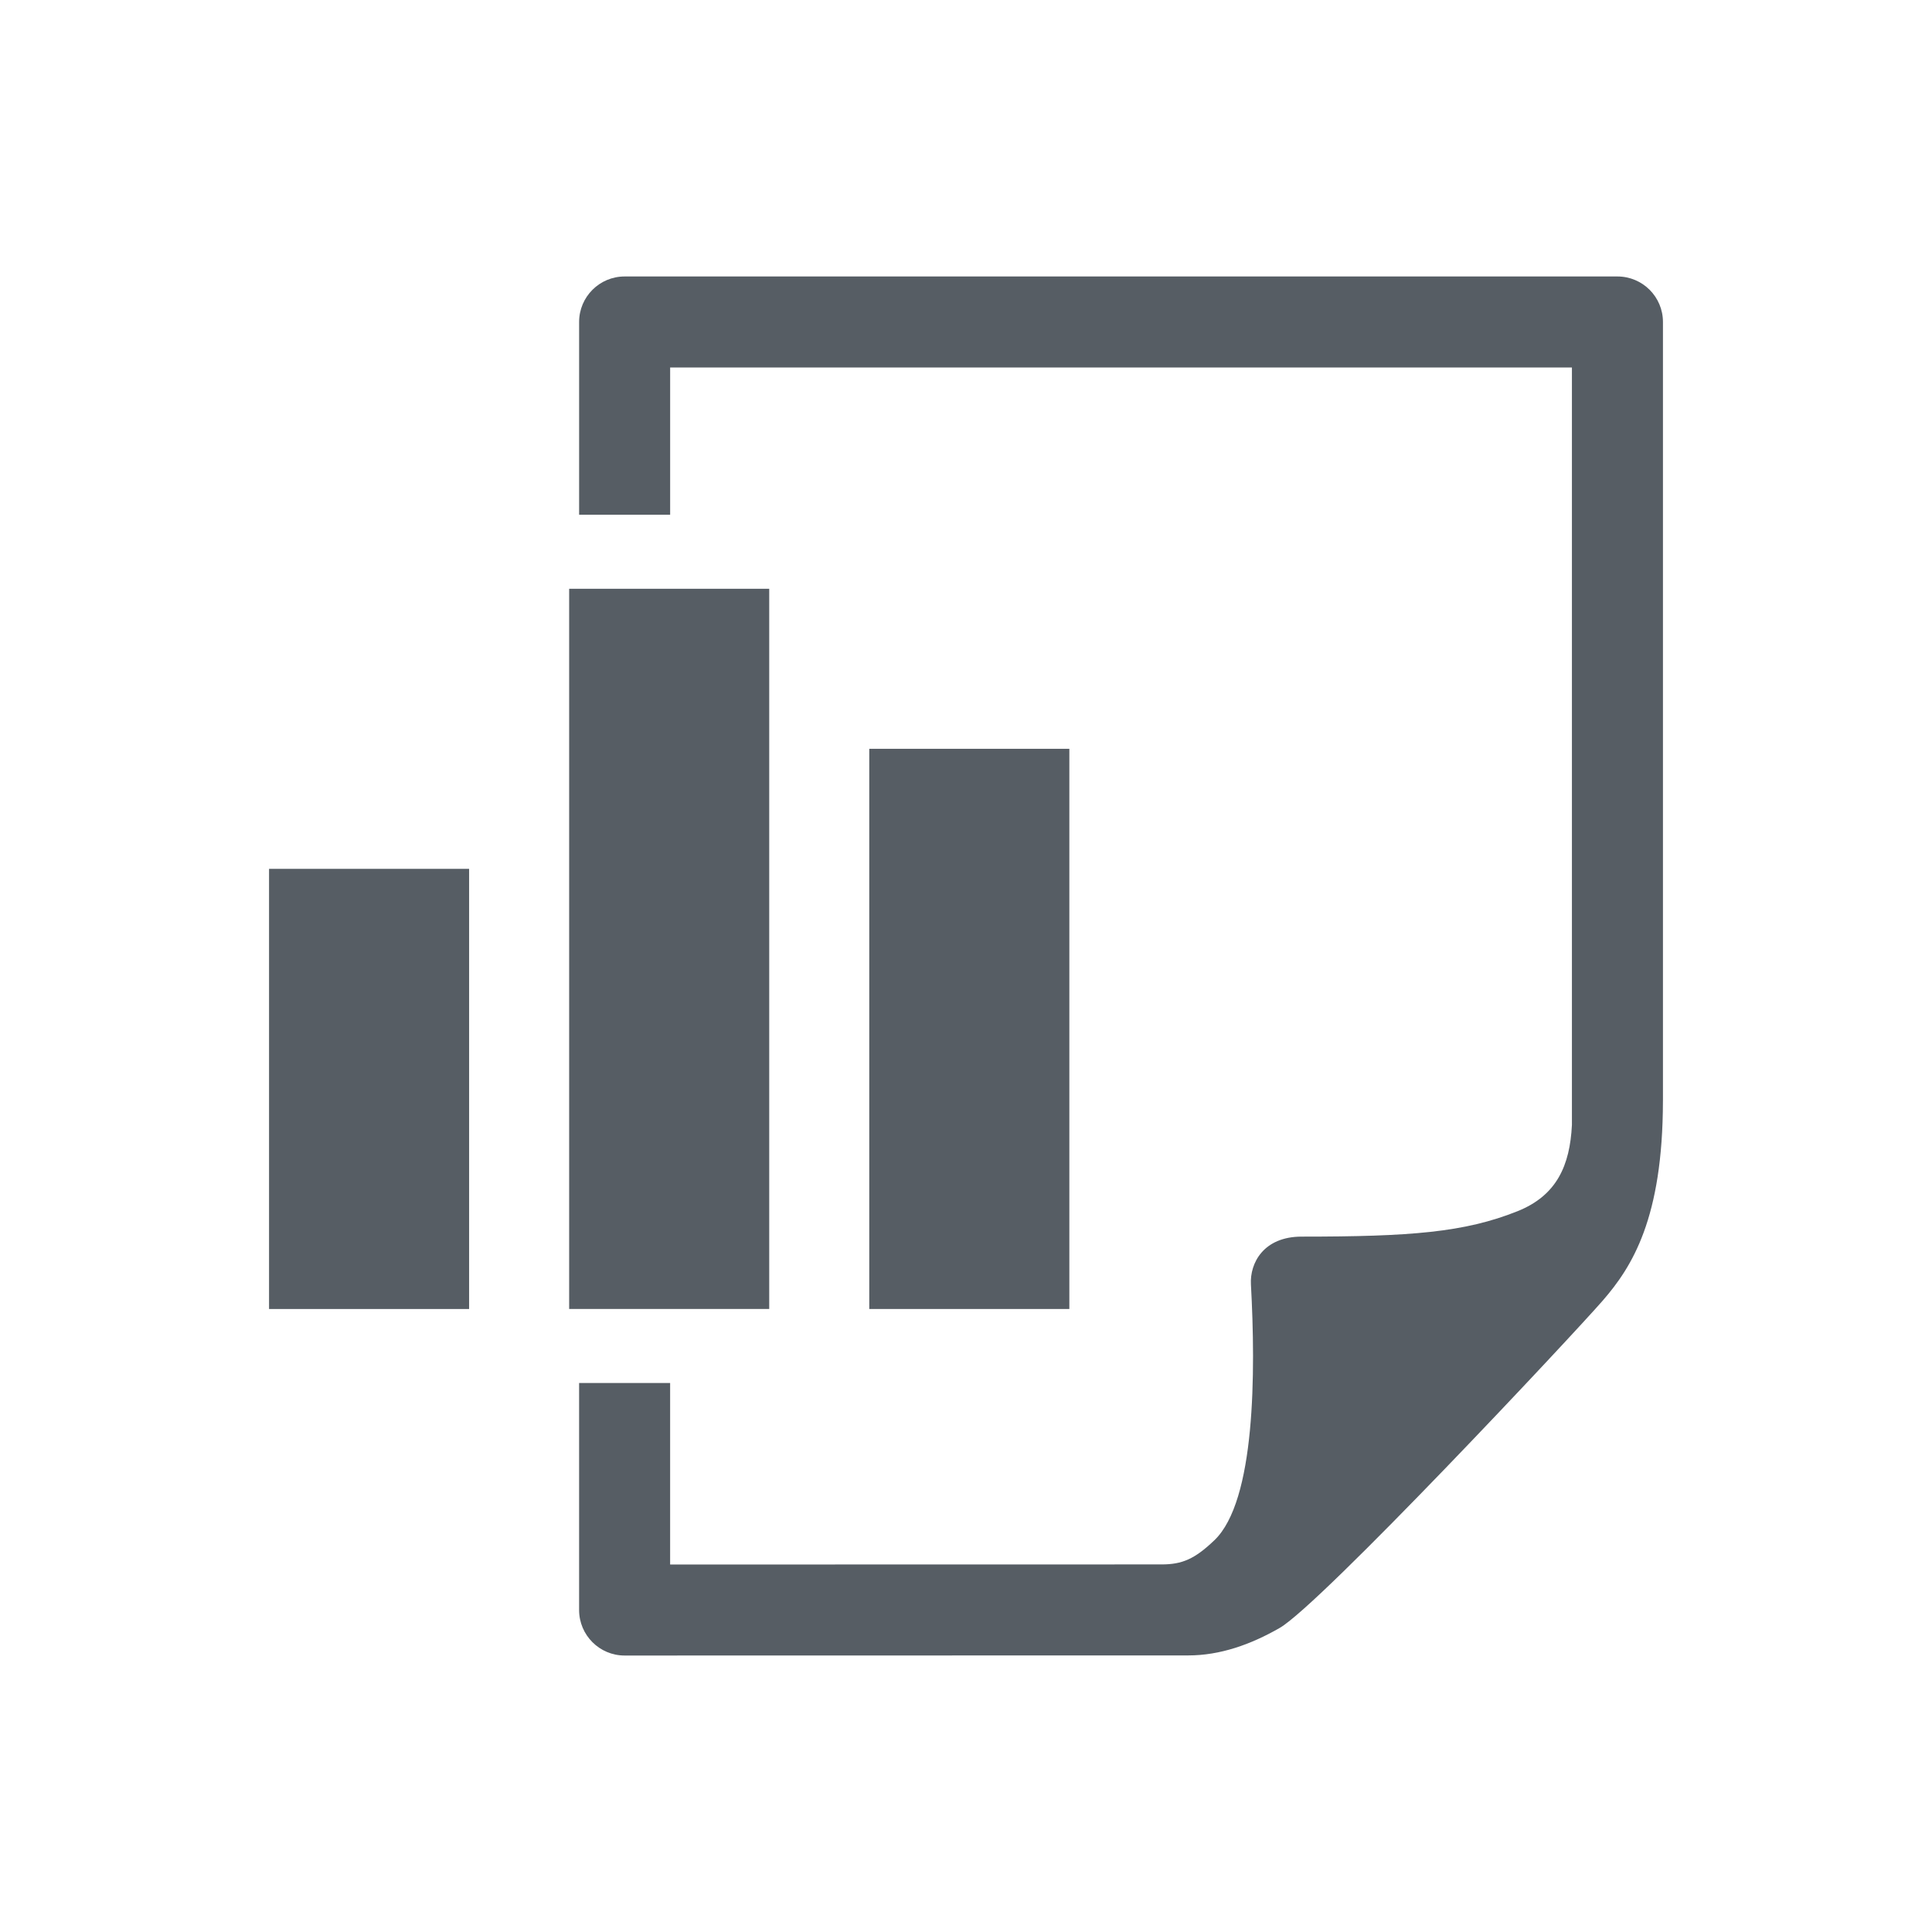
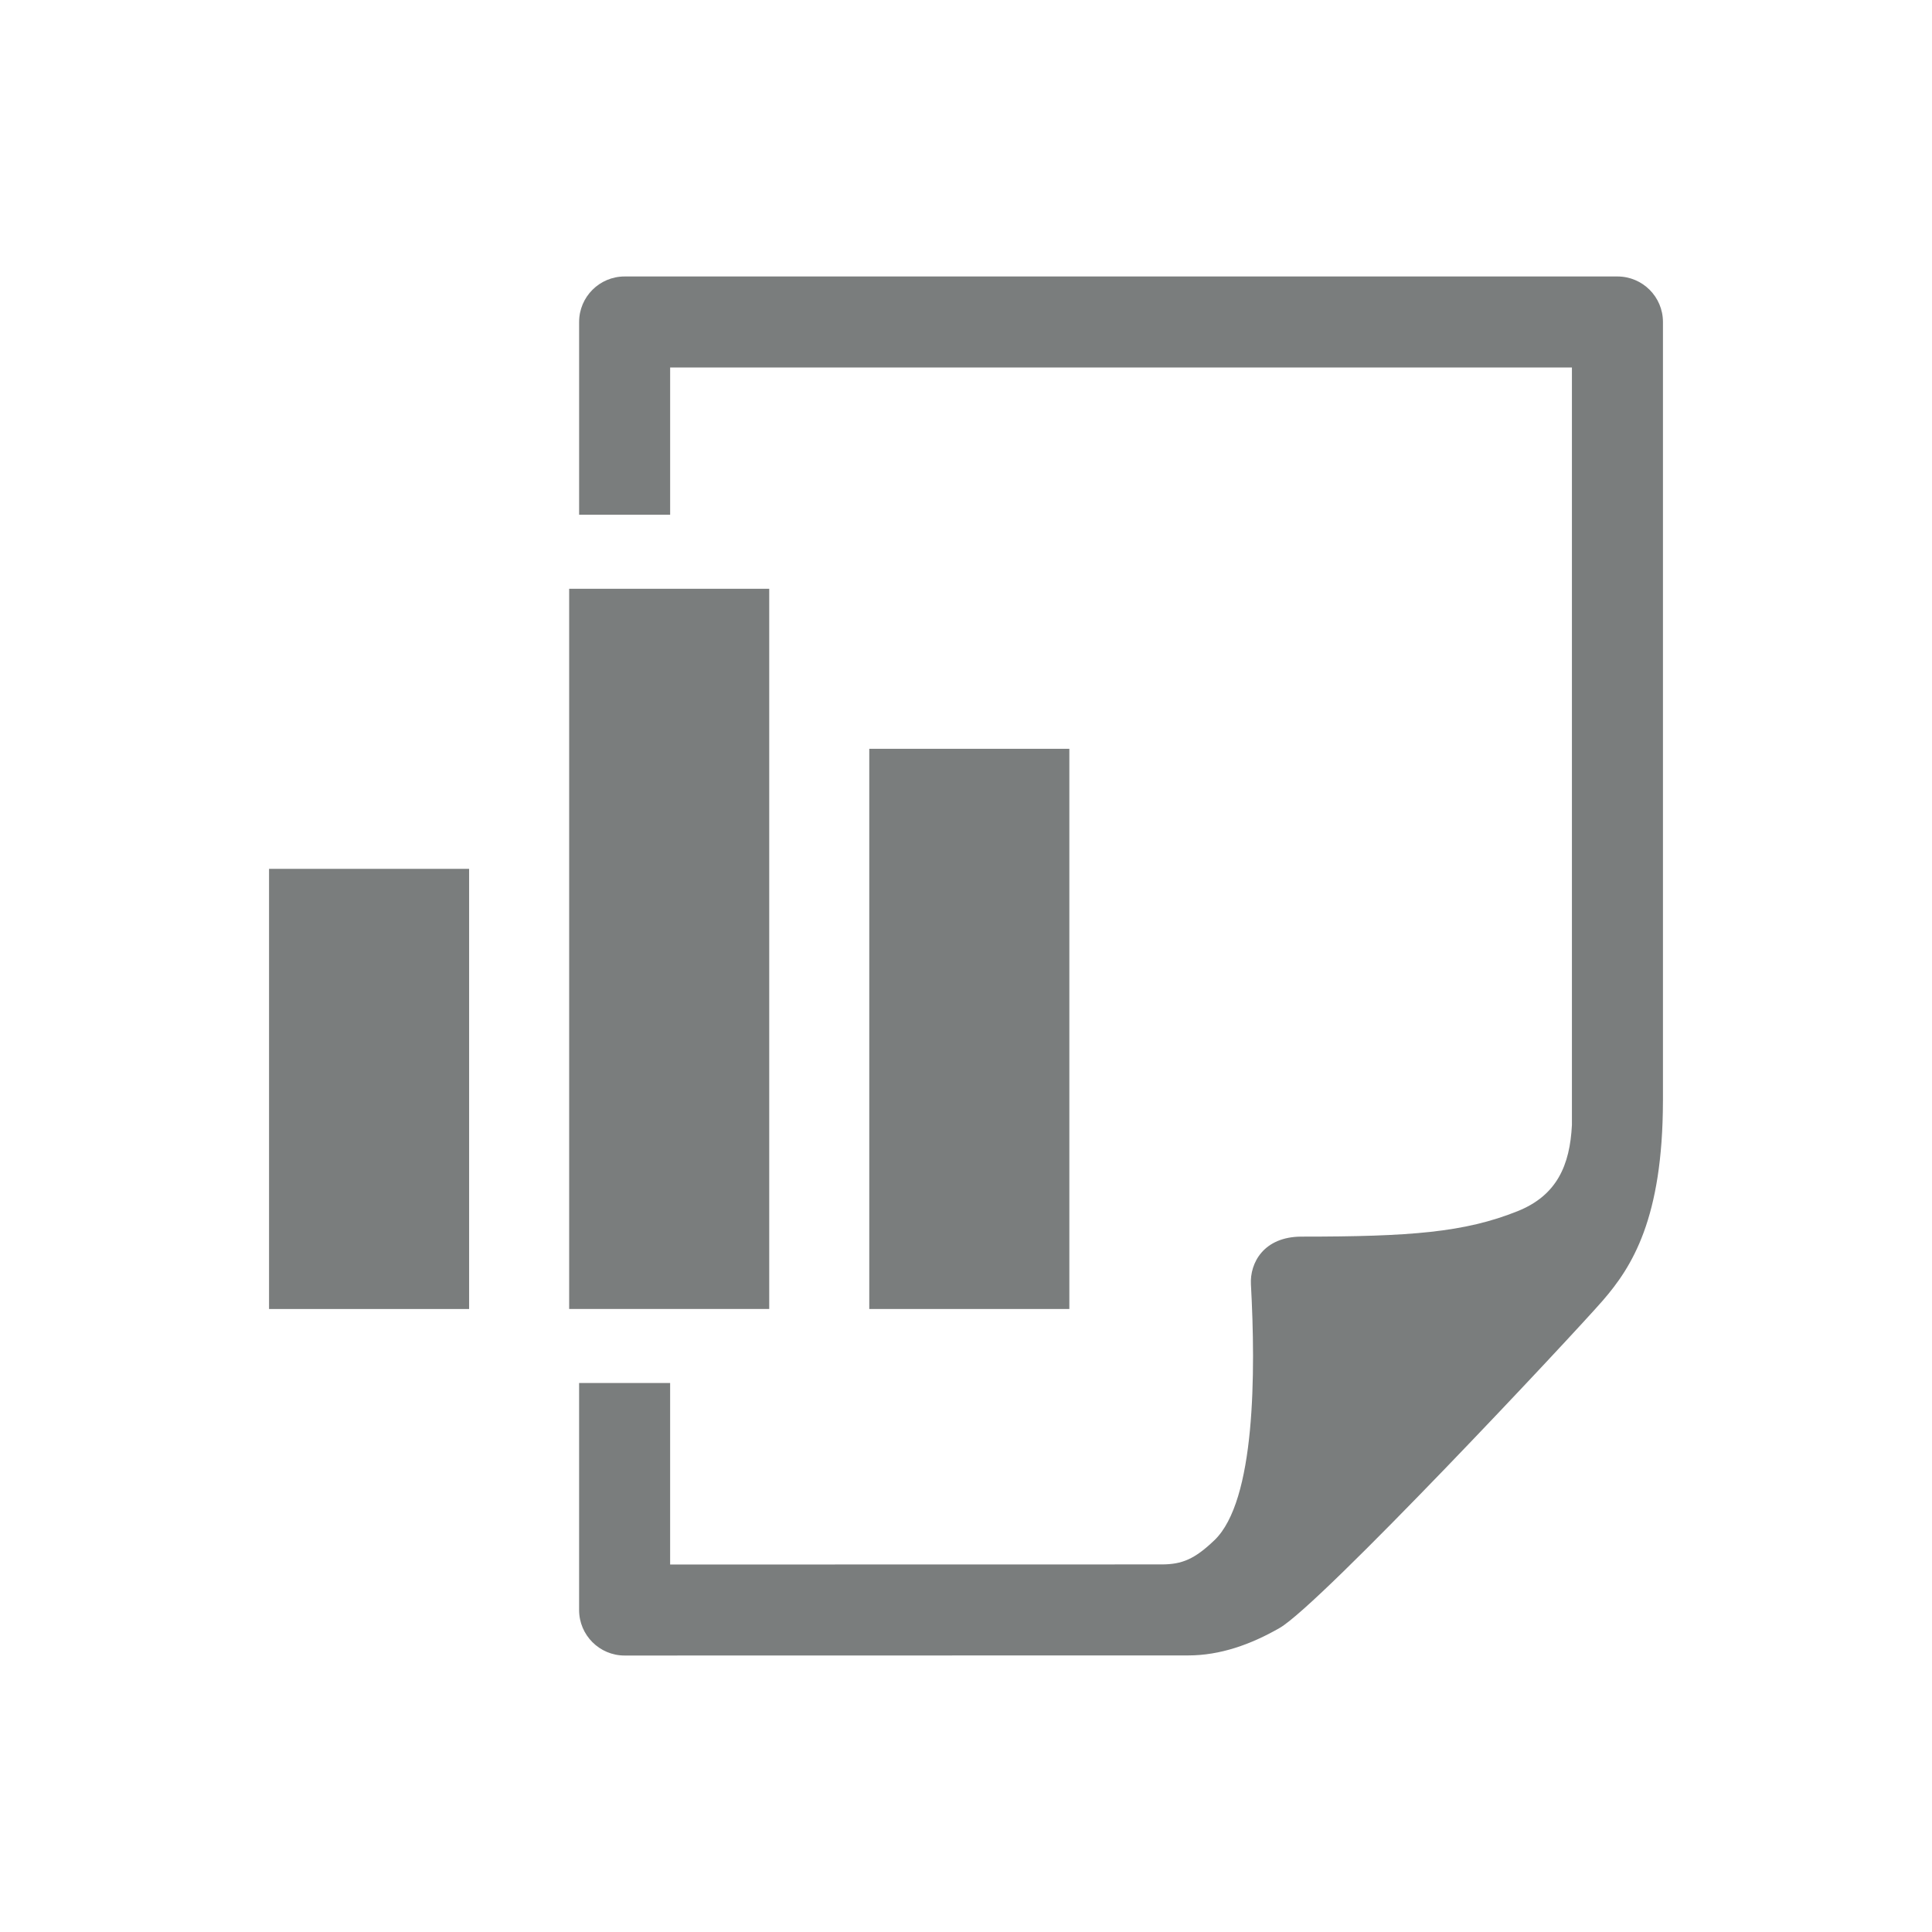
<svg xmlns="http://www.w3.org/2000/svg" version="1.2" baseProfile="tiny" x="0px" y="0px" width="128px" height="128px" viewBox="0 0 128 128" xml:space="preserve">
  <g id="box">
    <rect fill="none" width="128" height="128" />
  </g>
  <g id="Production">
    <g>
-       <path fill="#565D64" d="M107.16,18.317H41.383c-1.665,0-3.015,1.35-3.015,3.015v12.77h6.031v-9.754h59.745v50.186    c-0.134,2.68-1.003,4.672-3.606,5.712c-3.512,1.406-7.096,1.683-14.301,1.683c-2.52,0-3.438,1.751-3.36,3.163    c0.319,5.818,0.308,14.349-2.422,16.955c-1.304,1.244-2.134,1.6-3.498,1.6    c-1.665,0-32.559,0.006-32.559,0.006V91.628h-6.031v15.039c0,1.665,1.35,3.016,3.015,3.016    c0,0,36.662-0.007,37.347-0.007c2.103,0,4.135-0.719,6.053-1.821c2.708-1.558,19.446-19.432,21.401-21.684    c1.952-2.247,3.981-5.452,3.991-13.236l0.001-0.001V21.331C110.175,19.666,108.824,18.317,107.16,18.317z" />
-       <rect x="17.825" y="57.563" fill="#565D64" width="13.255" height="29.162" />
-       <rect x="57.591" y="49.61" fill="#565D64" width="13.256" height="37.114" />
-       <path fill="#565D64" d="M44.398,86.724h6.565V39.006c-9.861,0-2.801,0-12.596,0H37.708v47.718h0.66H44.398z" />
+       <path fill="#7a7D7d" d="M107.16,18.317H41.383c-1.665,0-3.015,1.35-3.015,3.015v12.77h6.031v-9.754h59.745v50.186    c-0.134,2.68-1.003,4.672-3.606,5.712c-3.512,1.406-7.096,1.683-14.301,1.683c-2.52,0-3.438,1.751-3.36,3.163    c0.319,5.818,0.308,14.349-2.422,16.955c-1.304,1.244-2.134,1.6-3.498,1.6    c-1.665,0-32.559,0.006-32.559,0.006V91.628h-6.031v15.039c0,1.665,1.35,3.016,3.015,3.016    c0,0,36.662-0.007,37.347-0.007c2.103,0,4.135-0.719,6.053-1.821c2.708-1.558,19.446-19.432,21.401-21.684    c1.952-2.247,3.981-5.452,3.991-13.236l0.001-0.001V21.331C110.175,19.666,108.824,18.317,107.16,18.317z" />
+       <rect x="17.825" y="57.563" fill="#7a7D7d" width="13.255" height="29.162" />
+       <rect x="57.591" y="49.61" fill="#7a7D7d" width="13.256" height="37.114" />
+       <path fill="#7a7D7d" d="M44.398,86.724h6.565V39.006c-9.861,0-2.801,0-12.596,0H37.708v47.718h0.66H44.398z" />
    </g>
  </g>
</svg>
